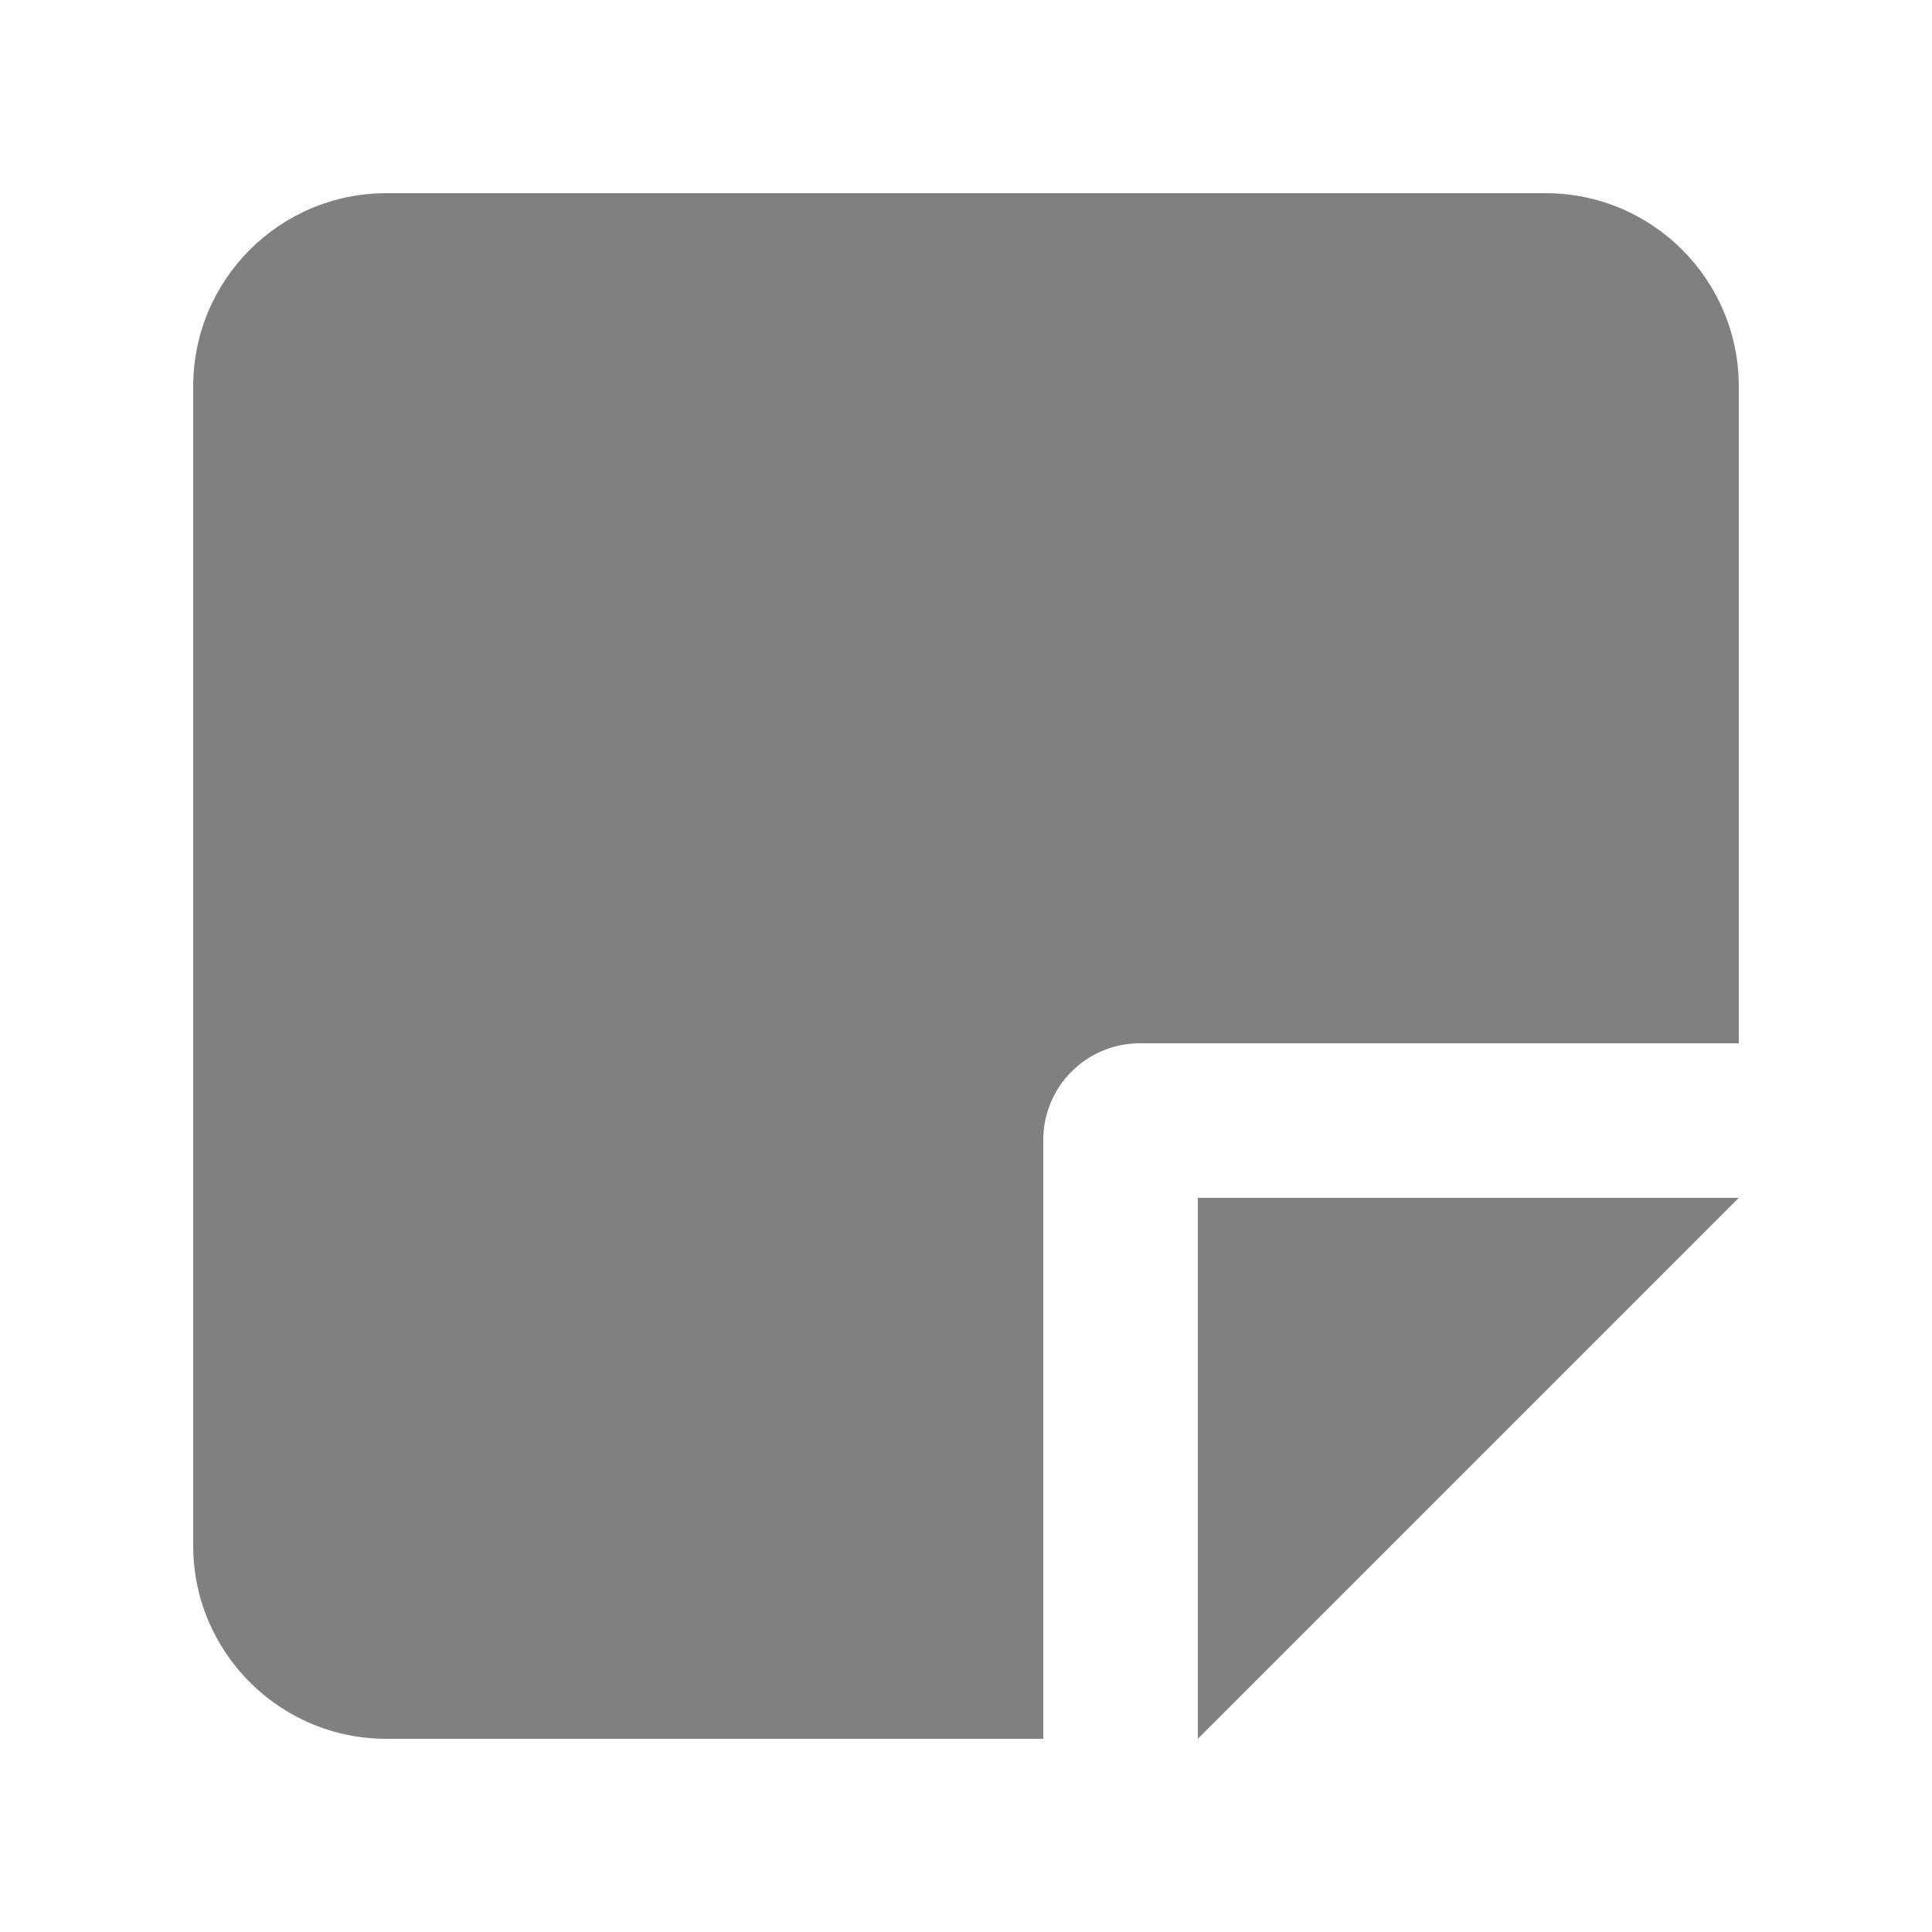
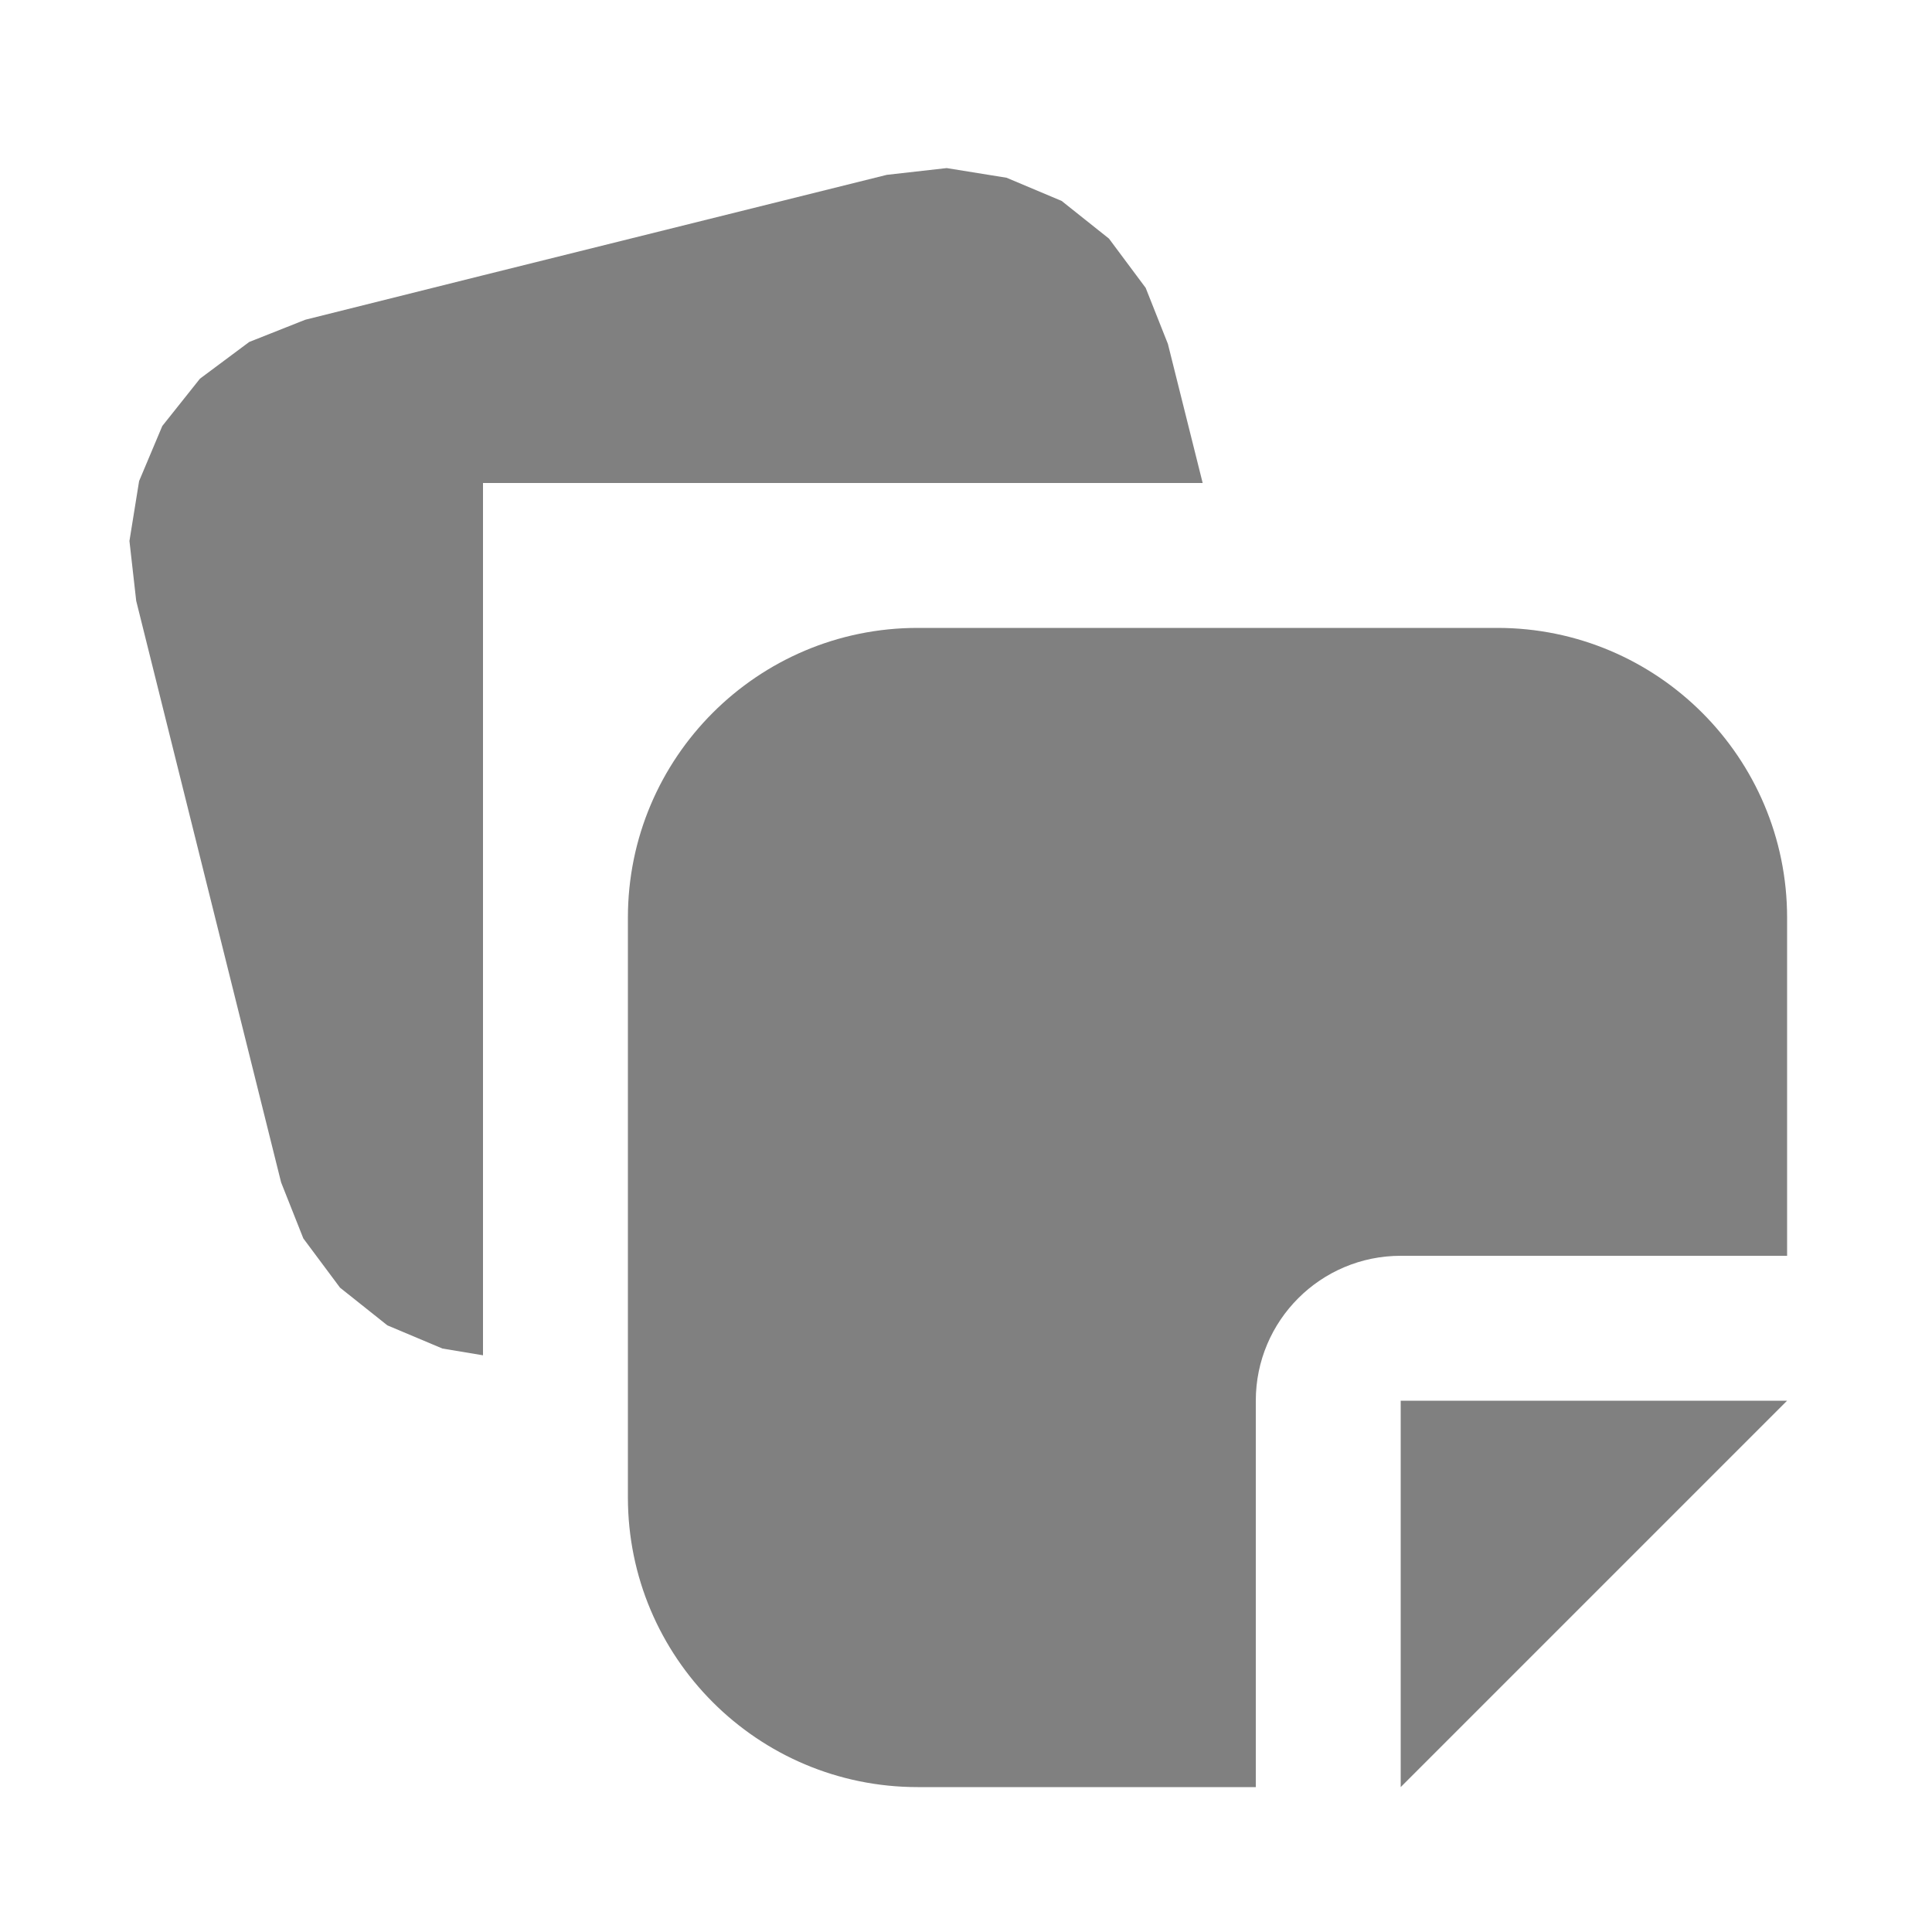
<svg xmlns="http://www.w3.org/2000/svg" width="20" height="20" viewBox="0 0 20 20" fill="#808080">
-   <path d="M4 2h12a2 2 0 0 1 2 2v6.8h-6.2a1 1 0 0 0-1 1V18H4a2 2 0 0 1-2-2V4a2 2 0 0 1 2-2z" />
-   <path d="M12.4 12.4H18l-5.6 5.6z" />
+   <path d="M5,14.03L4.58,13.96L4.01,13.72L3.52,13.33L3.14,12.82L2.91,12.24L1.41,6.22L1.34,5.6L1.44,4.98L1.68,4.41L2.07,3.92L2.58,3.54L3.16,3.31L5,2.85Z M9.18,1.81L9.8,1.74L10.42,1.84L10.99,2.08L11.48,2.47L11.86,2.98L12.09,3.56L12.45,5L5,5L5,2.85Z M9.5 6.5H15.5A3 3 0 0 1 18.5 9.5V13H14.5A1.5 1.5 0 0 0 13 14.5V18.5H9.5A3 3 0 0 1 6.5 15.5V9.5A3 3 0 0 1 9.5 6.5Z M14.5 14.5H18.5L14.5 18.5Z" />
</svg>
